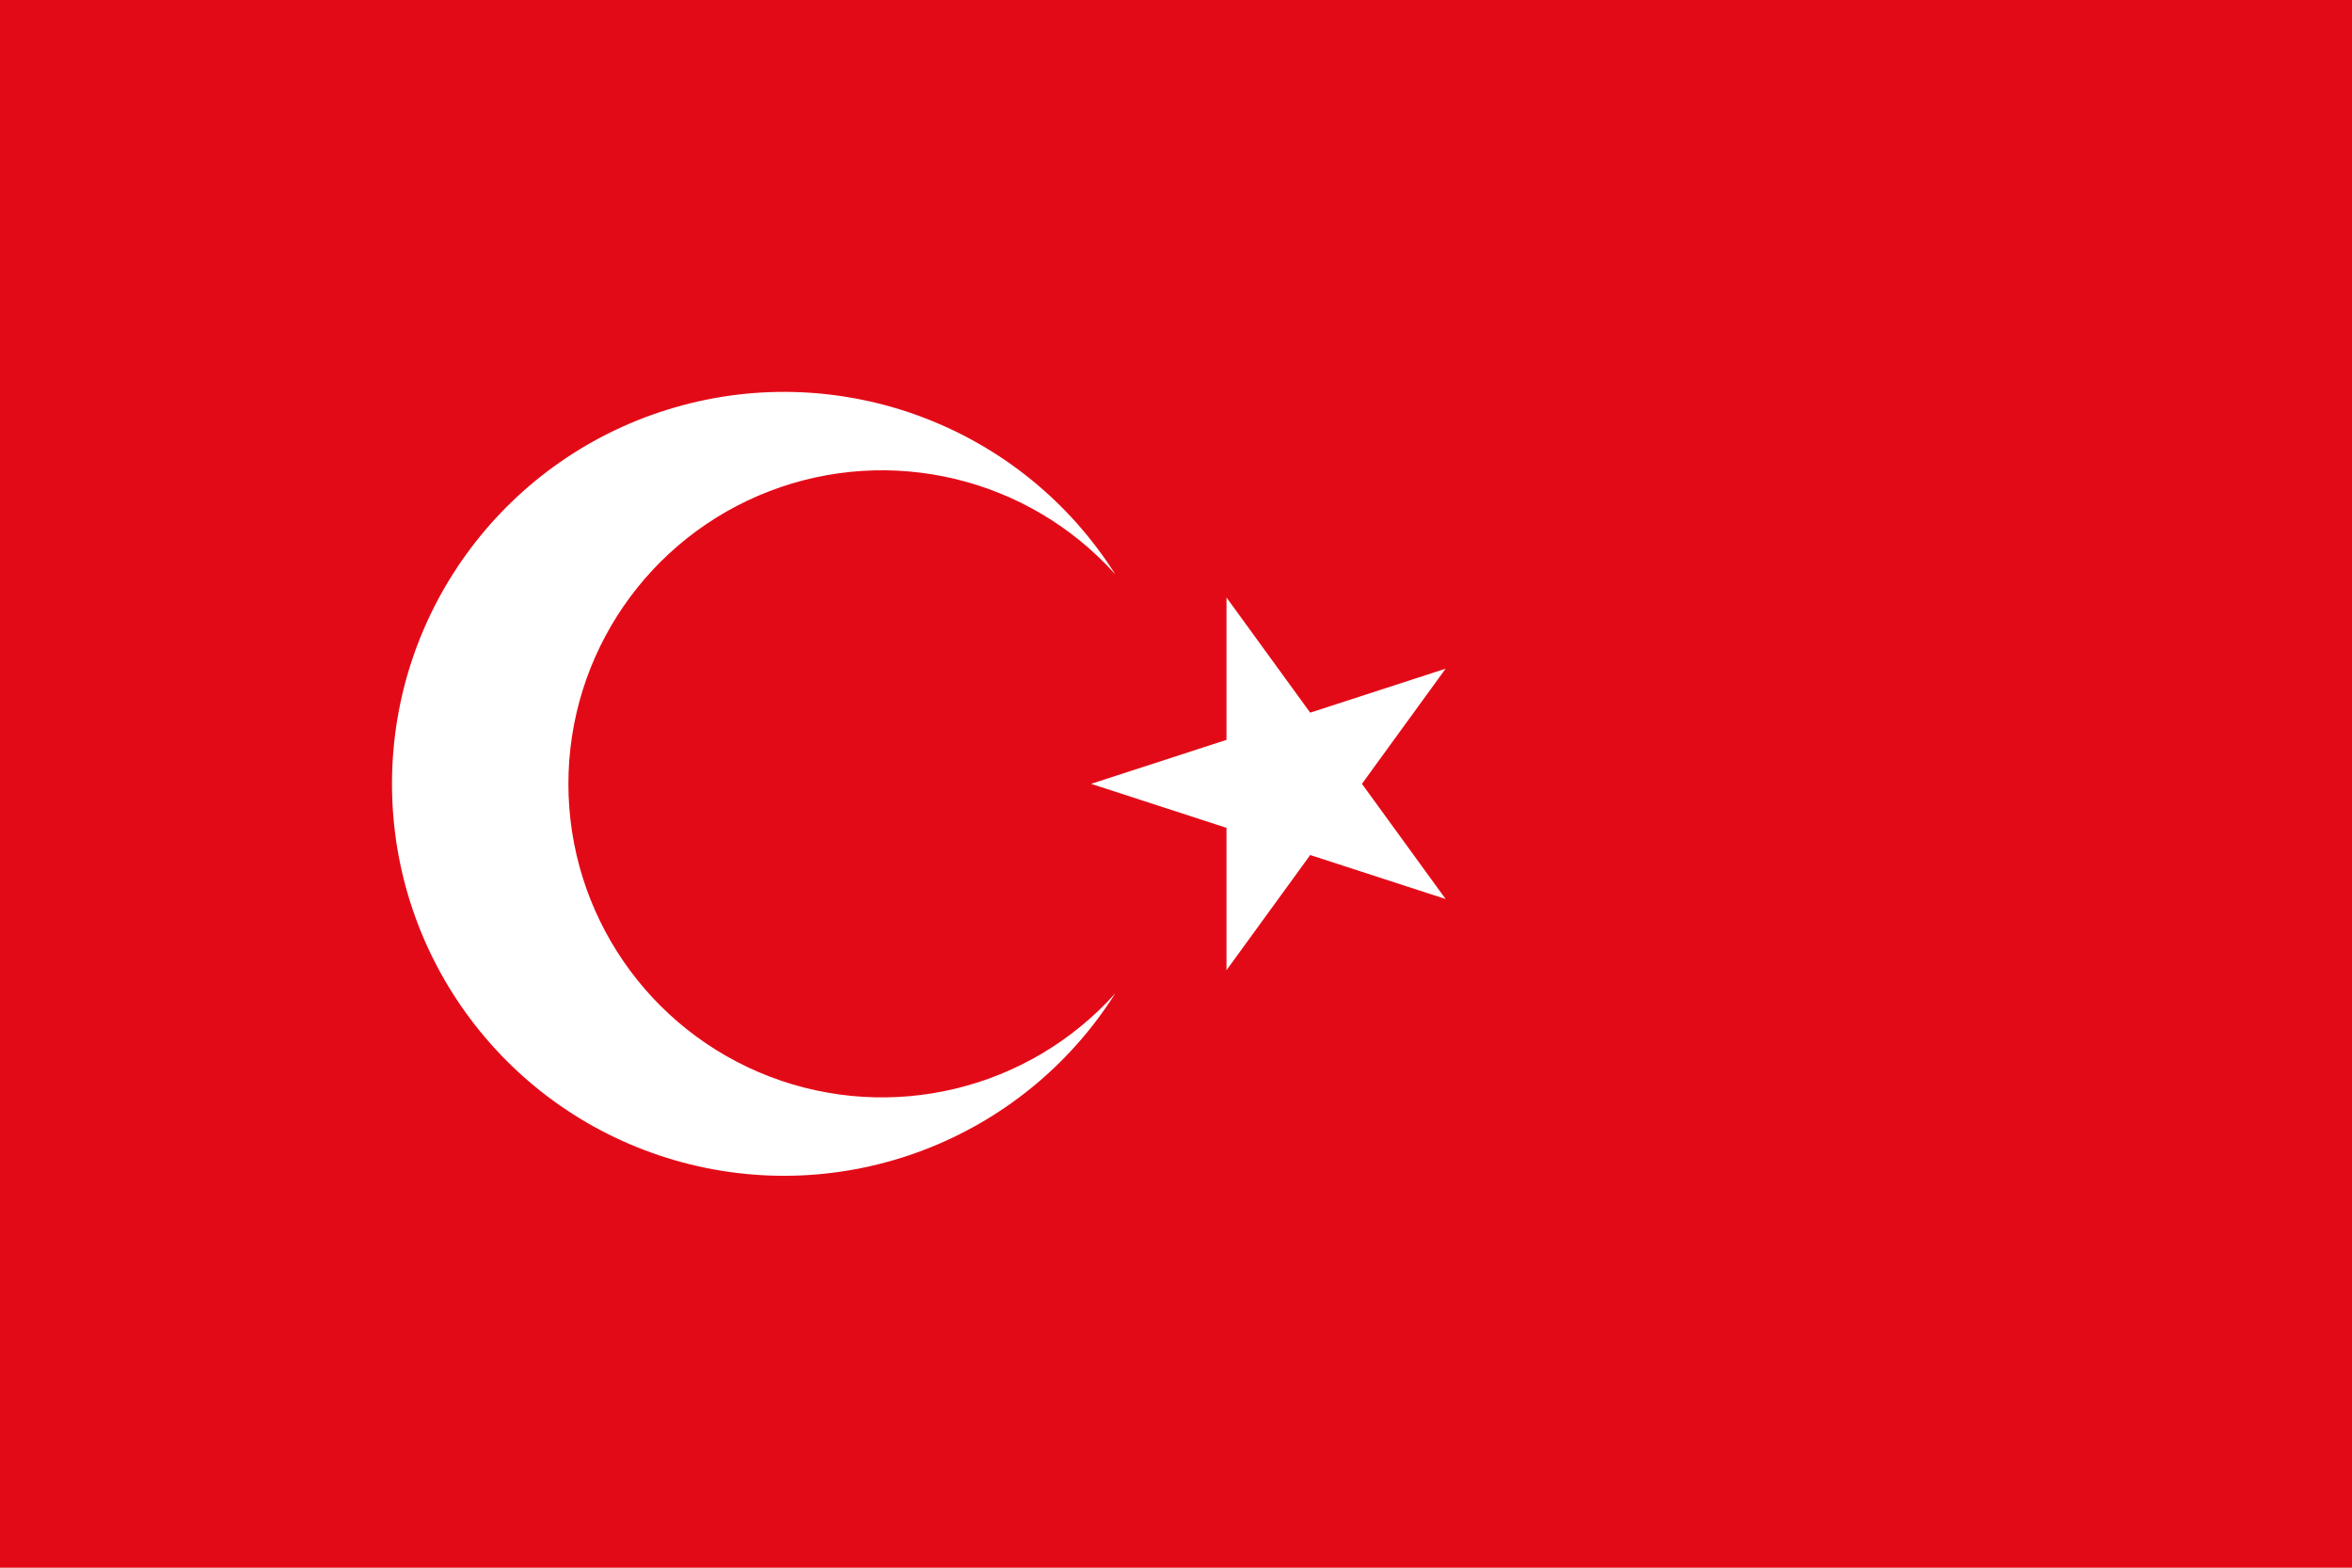
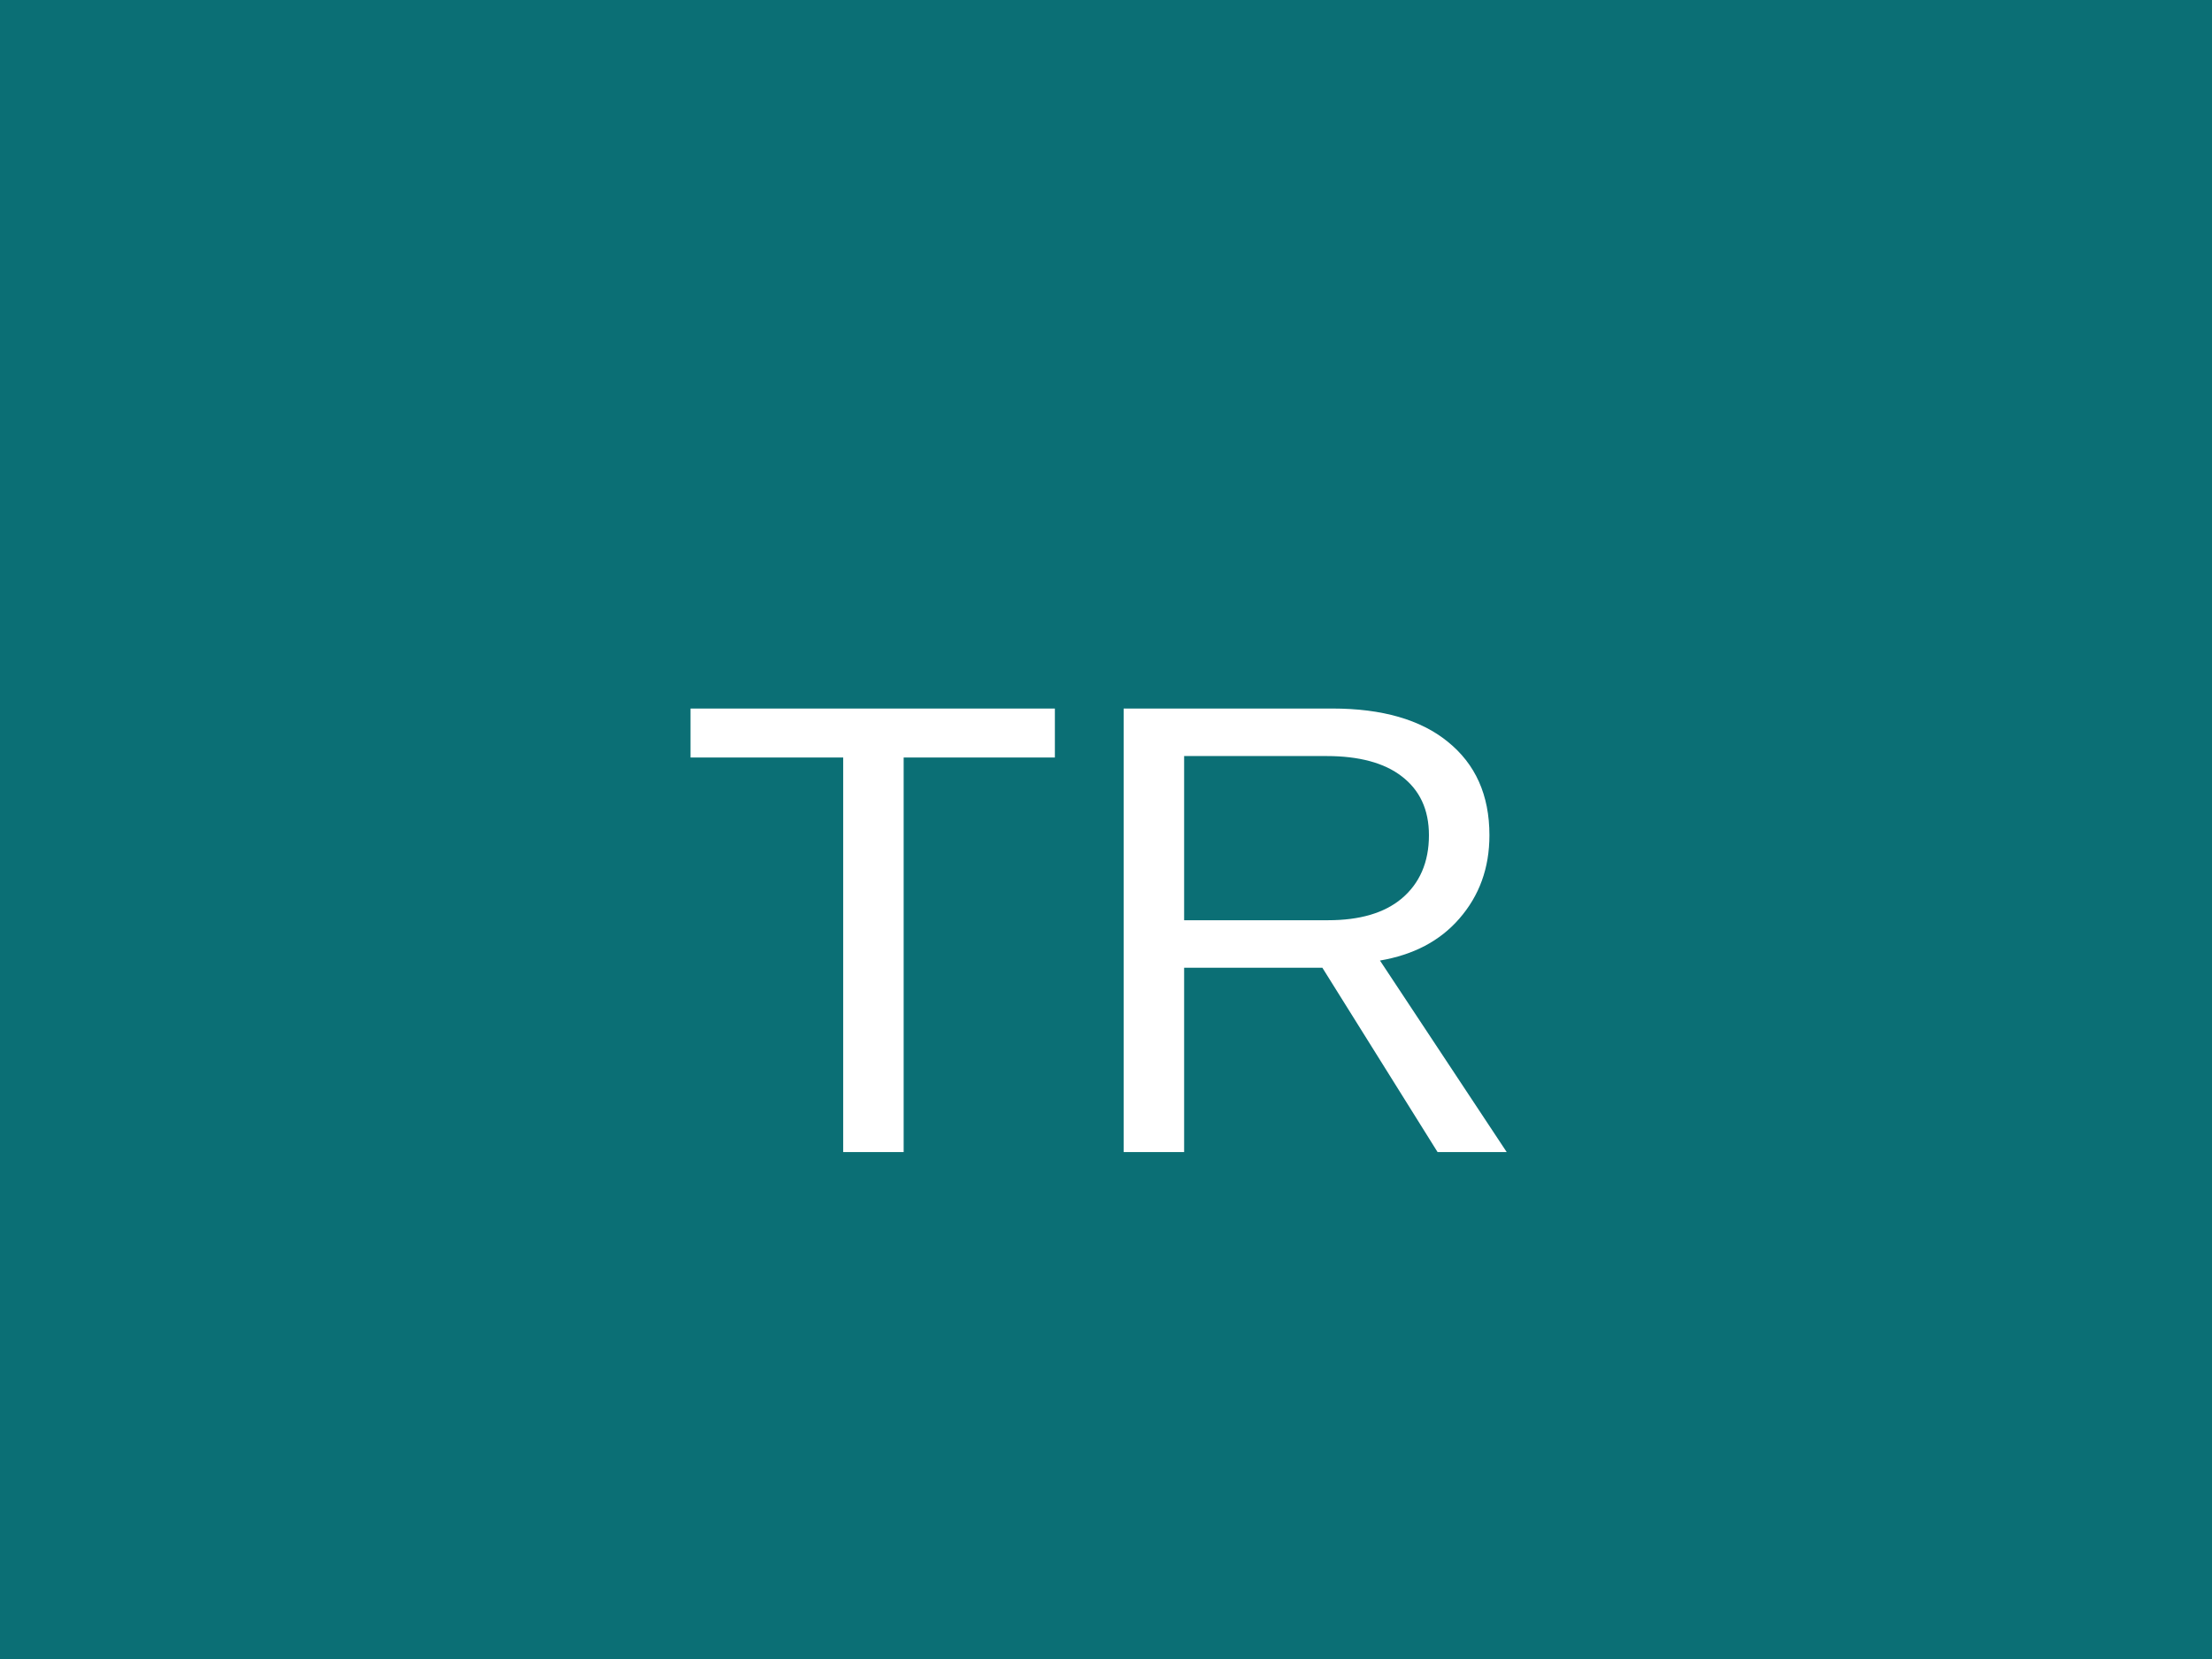
- <svg xmlns="http://www.w3.org/2000/svg" width="1200" height="800" viewBox="0 -30000 90000 60000">
-   <path fill="#e30a17" d="M0-30000h90000v60000H0z" />
-   <path fill="#fff" d="m41750 0 13568-4408-8386 11541V-7133l8386 11541zm925 8021a15000 15000 0 1 1 0-16042 12000 12000 0 1 0 0 16042z" />
+ <svg xmlns="http://www.w3.org/2000/svg" width="24" height="18" viewBox="0 0 24 18">
+   <rect width="24" height="18" fill="#0b6f75" />
+   <text x="12" y="12.5" font-family="Arial,sans-serif" font-size="7" text-anchor="middle" fill="white">TR</text>
</svg>
